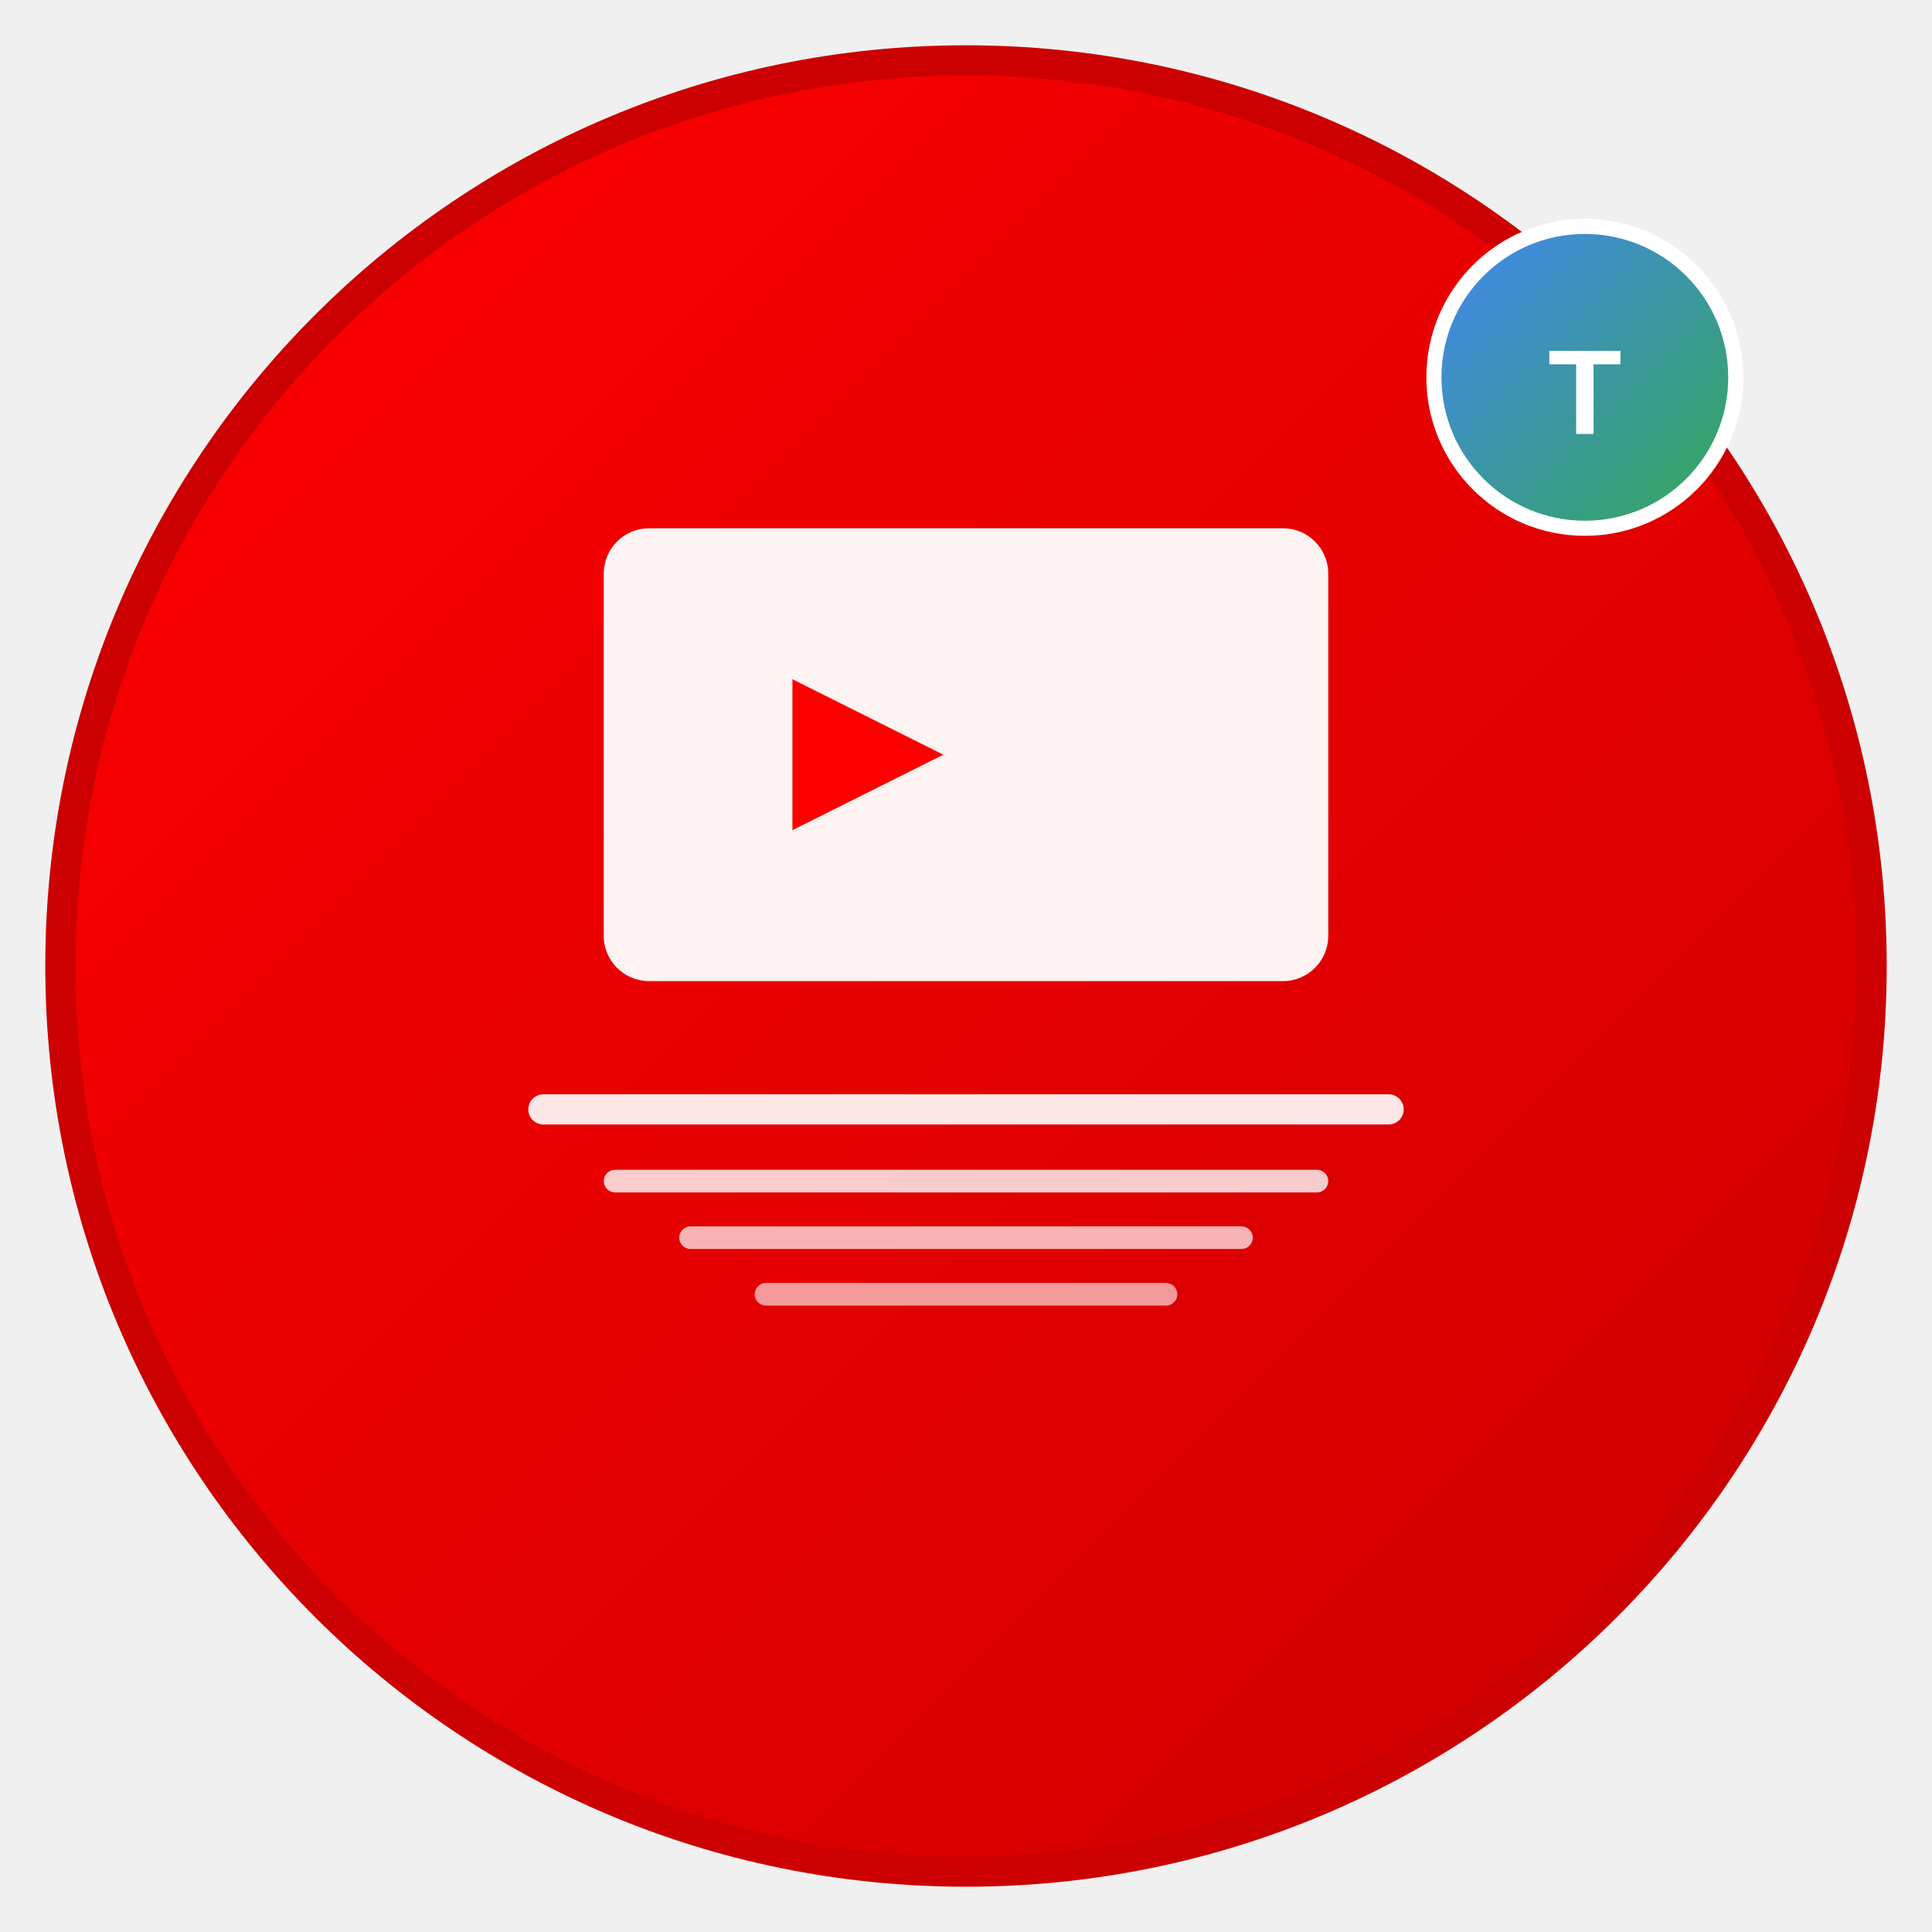
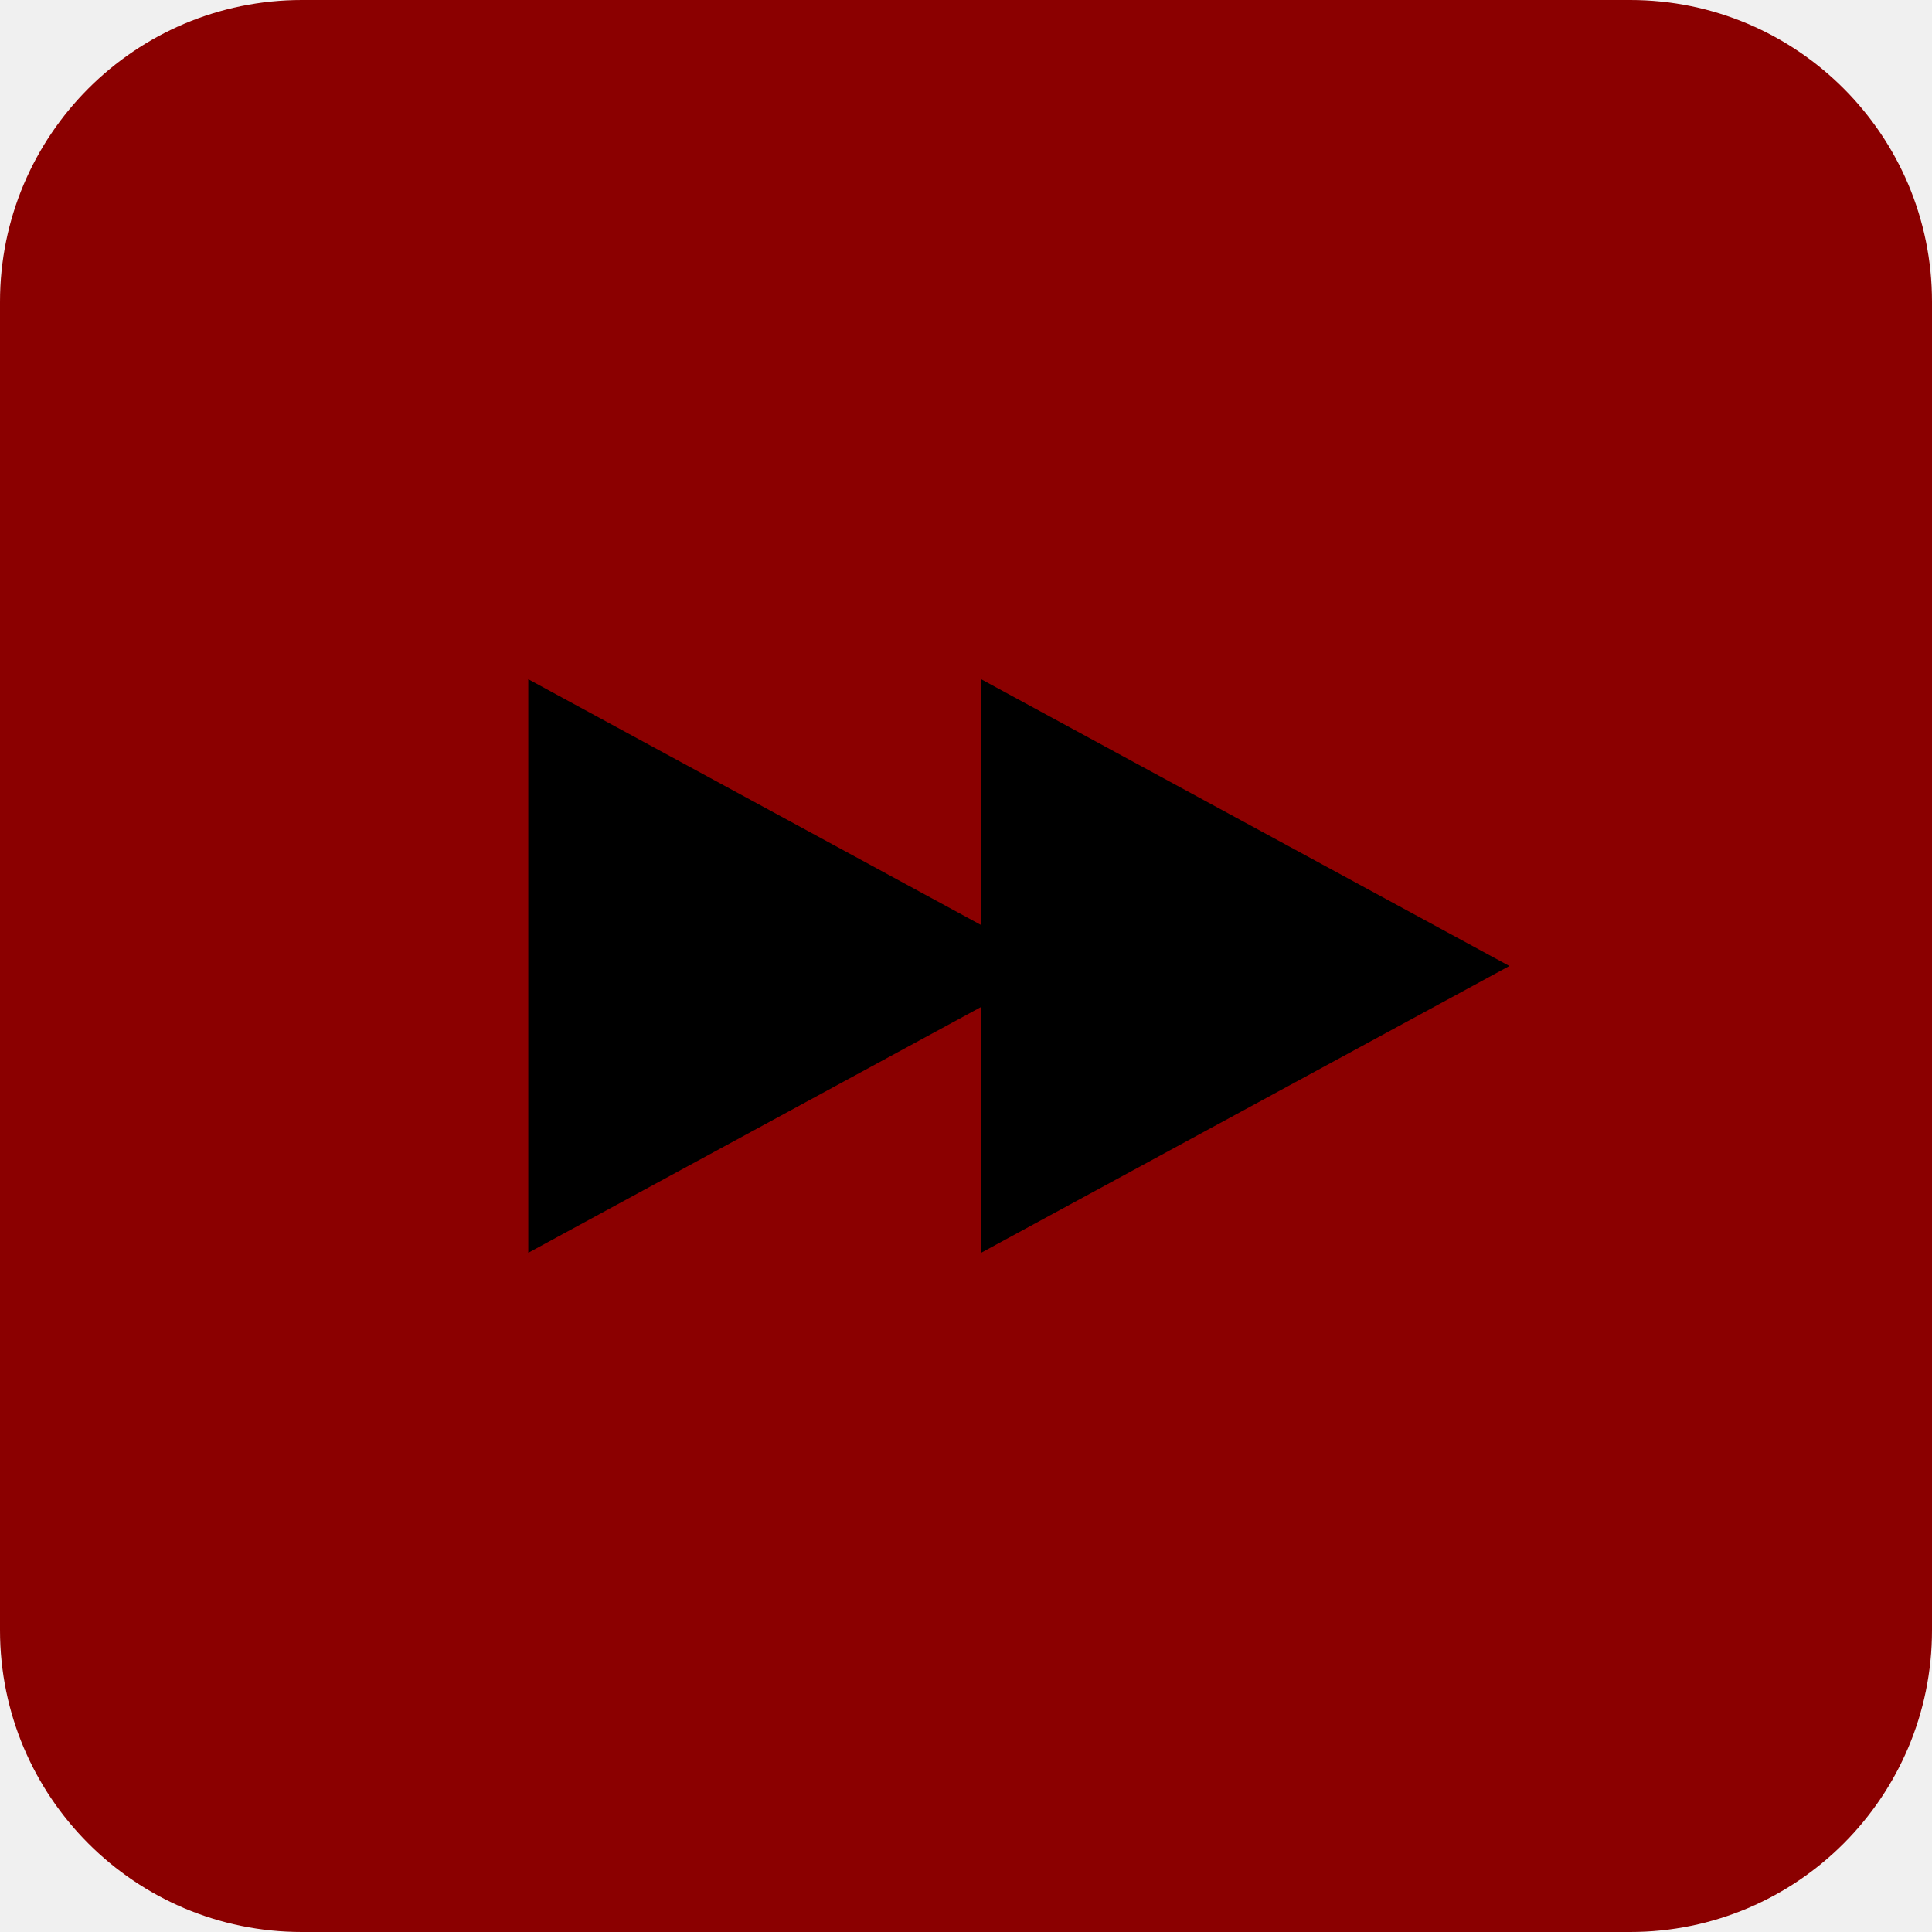
<svg xmlns="http://www.w3.org/2000/svg" width="512" height="512" viewBox="0 0 512 512">
-   <defs>
-     <linearGradient id="youtubeRed" x1="0%" y1="0%" x2="100%" y2="100%">
-       <stop offset="0%" style="stop-color:#FF0000;stop-opacity:1" />
-       <stop offset="100%" style="stop-color:#CC0000;stop-opacity:1" />
-     </linearGradient>
-     <linearGradient id="textGradient" x1="0%" y1="0%" x2="100%" y2="100%">
-       <stop offset="0%" style="stop-color:#4285F4;stop-opacity:1" />
-       <stop offset="100%" style="stop-color:#34A853;stop-opacity:1" />
-     </linearGradient>
-   </defs>
-   <circle cx="256" cy="256" r="240" fill="url(#youtubeRed)" stroke="#CC0000" stroke-width="8" />
-   <rect x="160" y="140" width="192" height="120" rx="12" fill="#FFFFFF" opacity="0.95" />
-   <polygon points="210,180 210,220 250,200" fill="#FF0000" />
-   <rect x="140" y="290" width="232" height="8" rx="4" fill="#FFFFFF" opacity="0.9" />
-   <rect x="160" y="310" width="192" height="6" rx="3" fill="#FFFFFF" opacity="0.8" />
-   <rect x="180" y="325" width="152" height="6" rx="3" fill="#FFFFFF" opacity="0.7" />
-   <rect x="200" y="340" width="112" height="6" rx="3" fill="#FFFFFF" opacity="0.6" />
-   <circle cx="420" cy="100" r="40" fill="url(#textGradient)" stroke="#FFFFFF" stroke-width="4" />
-   <text x="420" y="115" font-family="Arial, sans-serif" font-size="32" font-weight="bold" text-anchor="middle" fill="#FFFFFF">T</text>
+   <rect width="512" height="512" rx="80" ry="80" fill="#8B0000" />
+   <g fill="#000000">
+     <path d="M 140 180 L 280 256 L 140 332 Z" />
+     <path d="M 260 180 L 400 256 L 260 332 Z" />
+   </g>
</svg>
